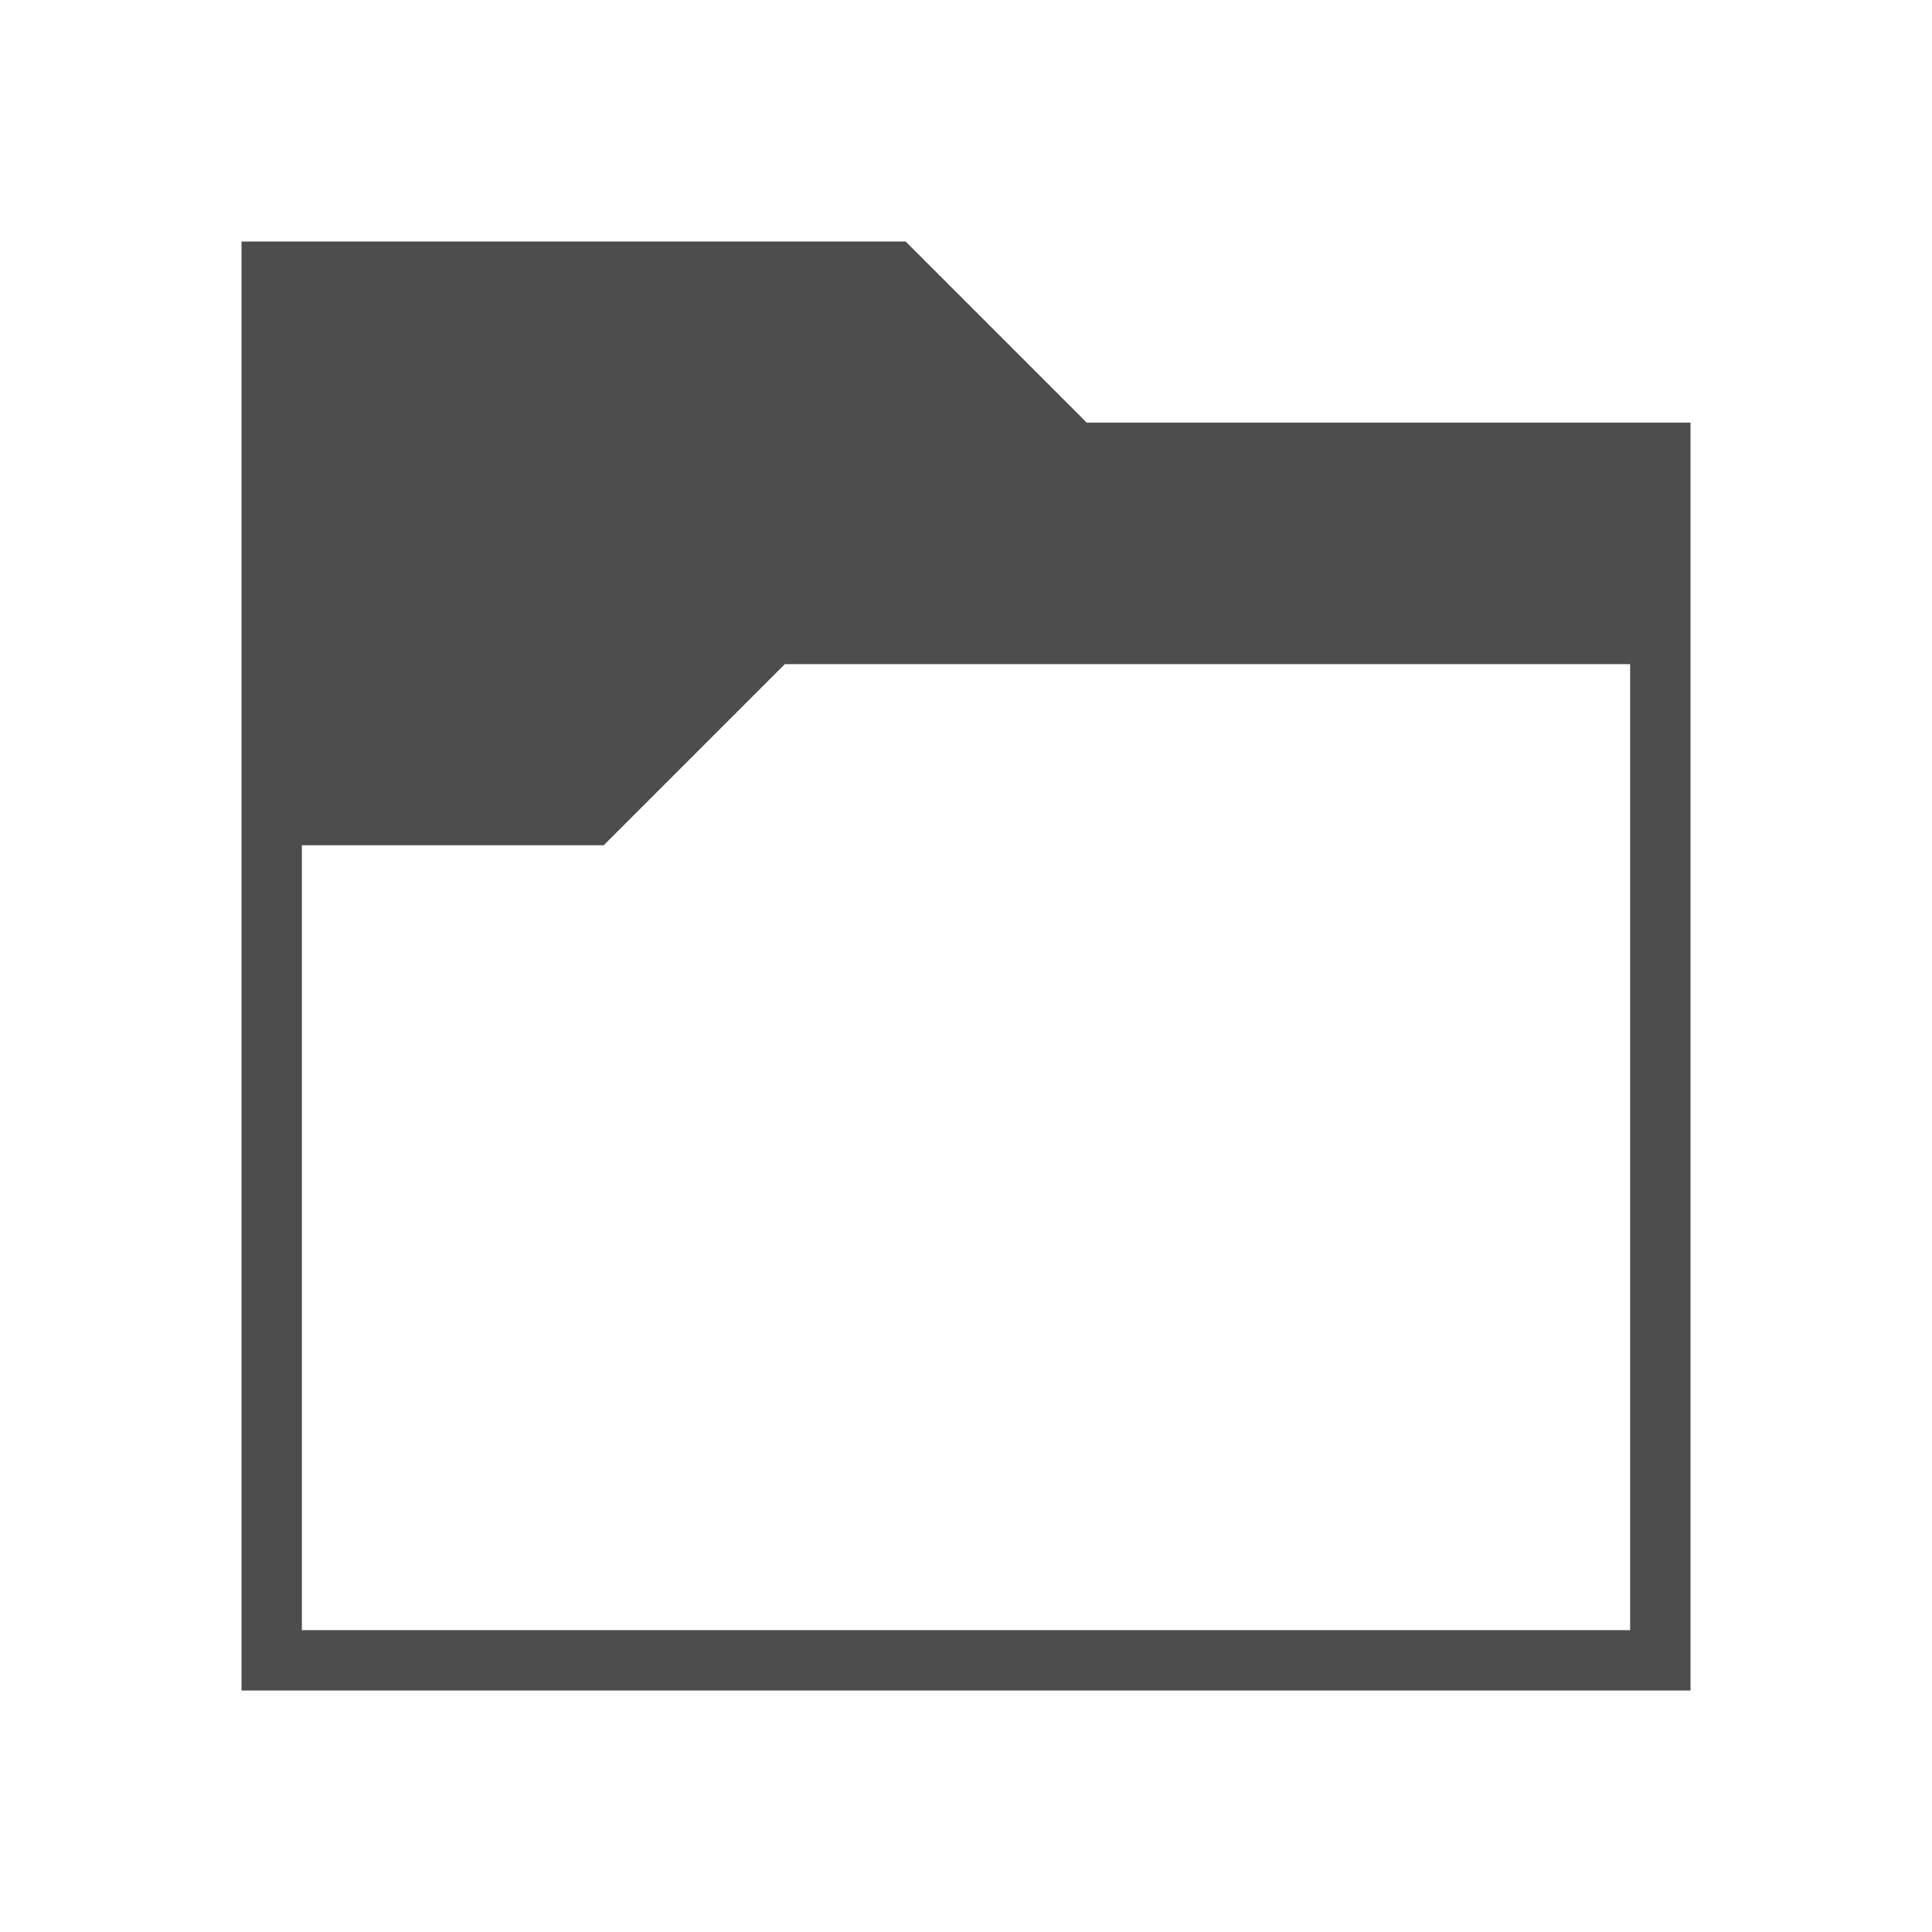
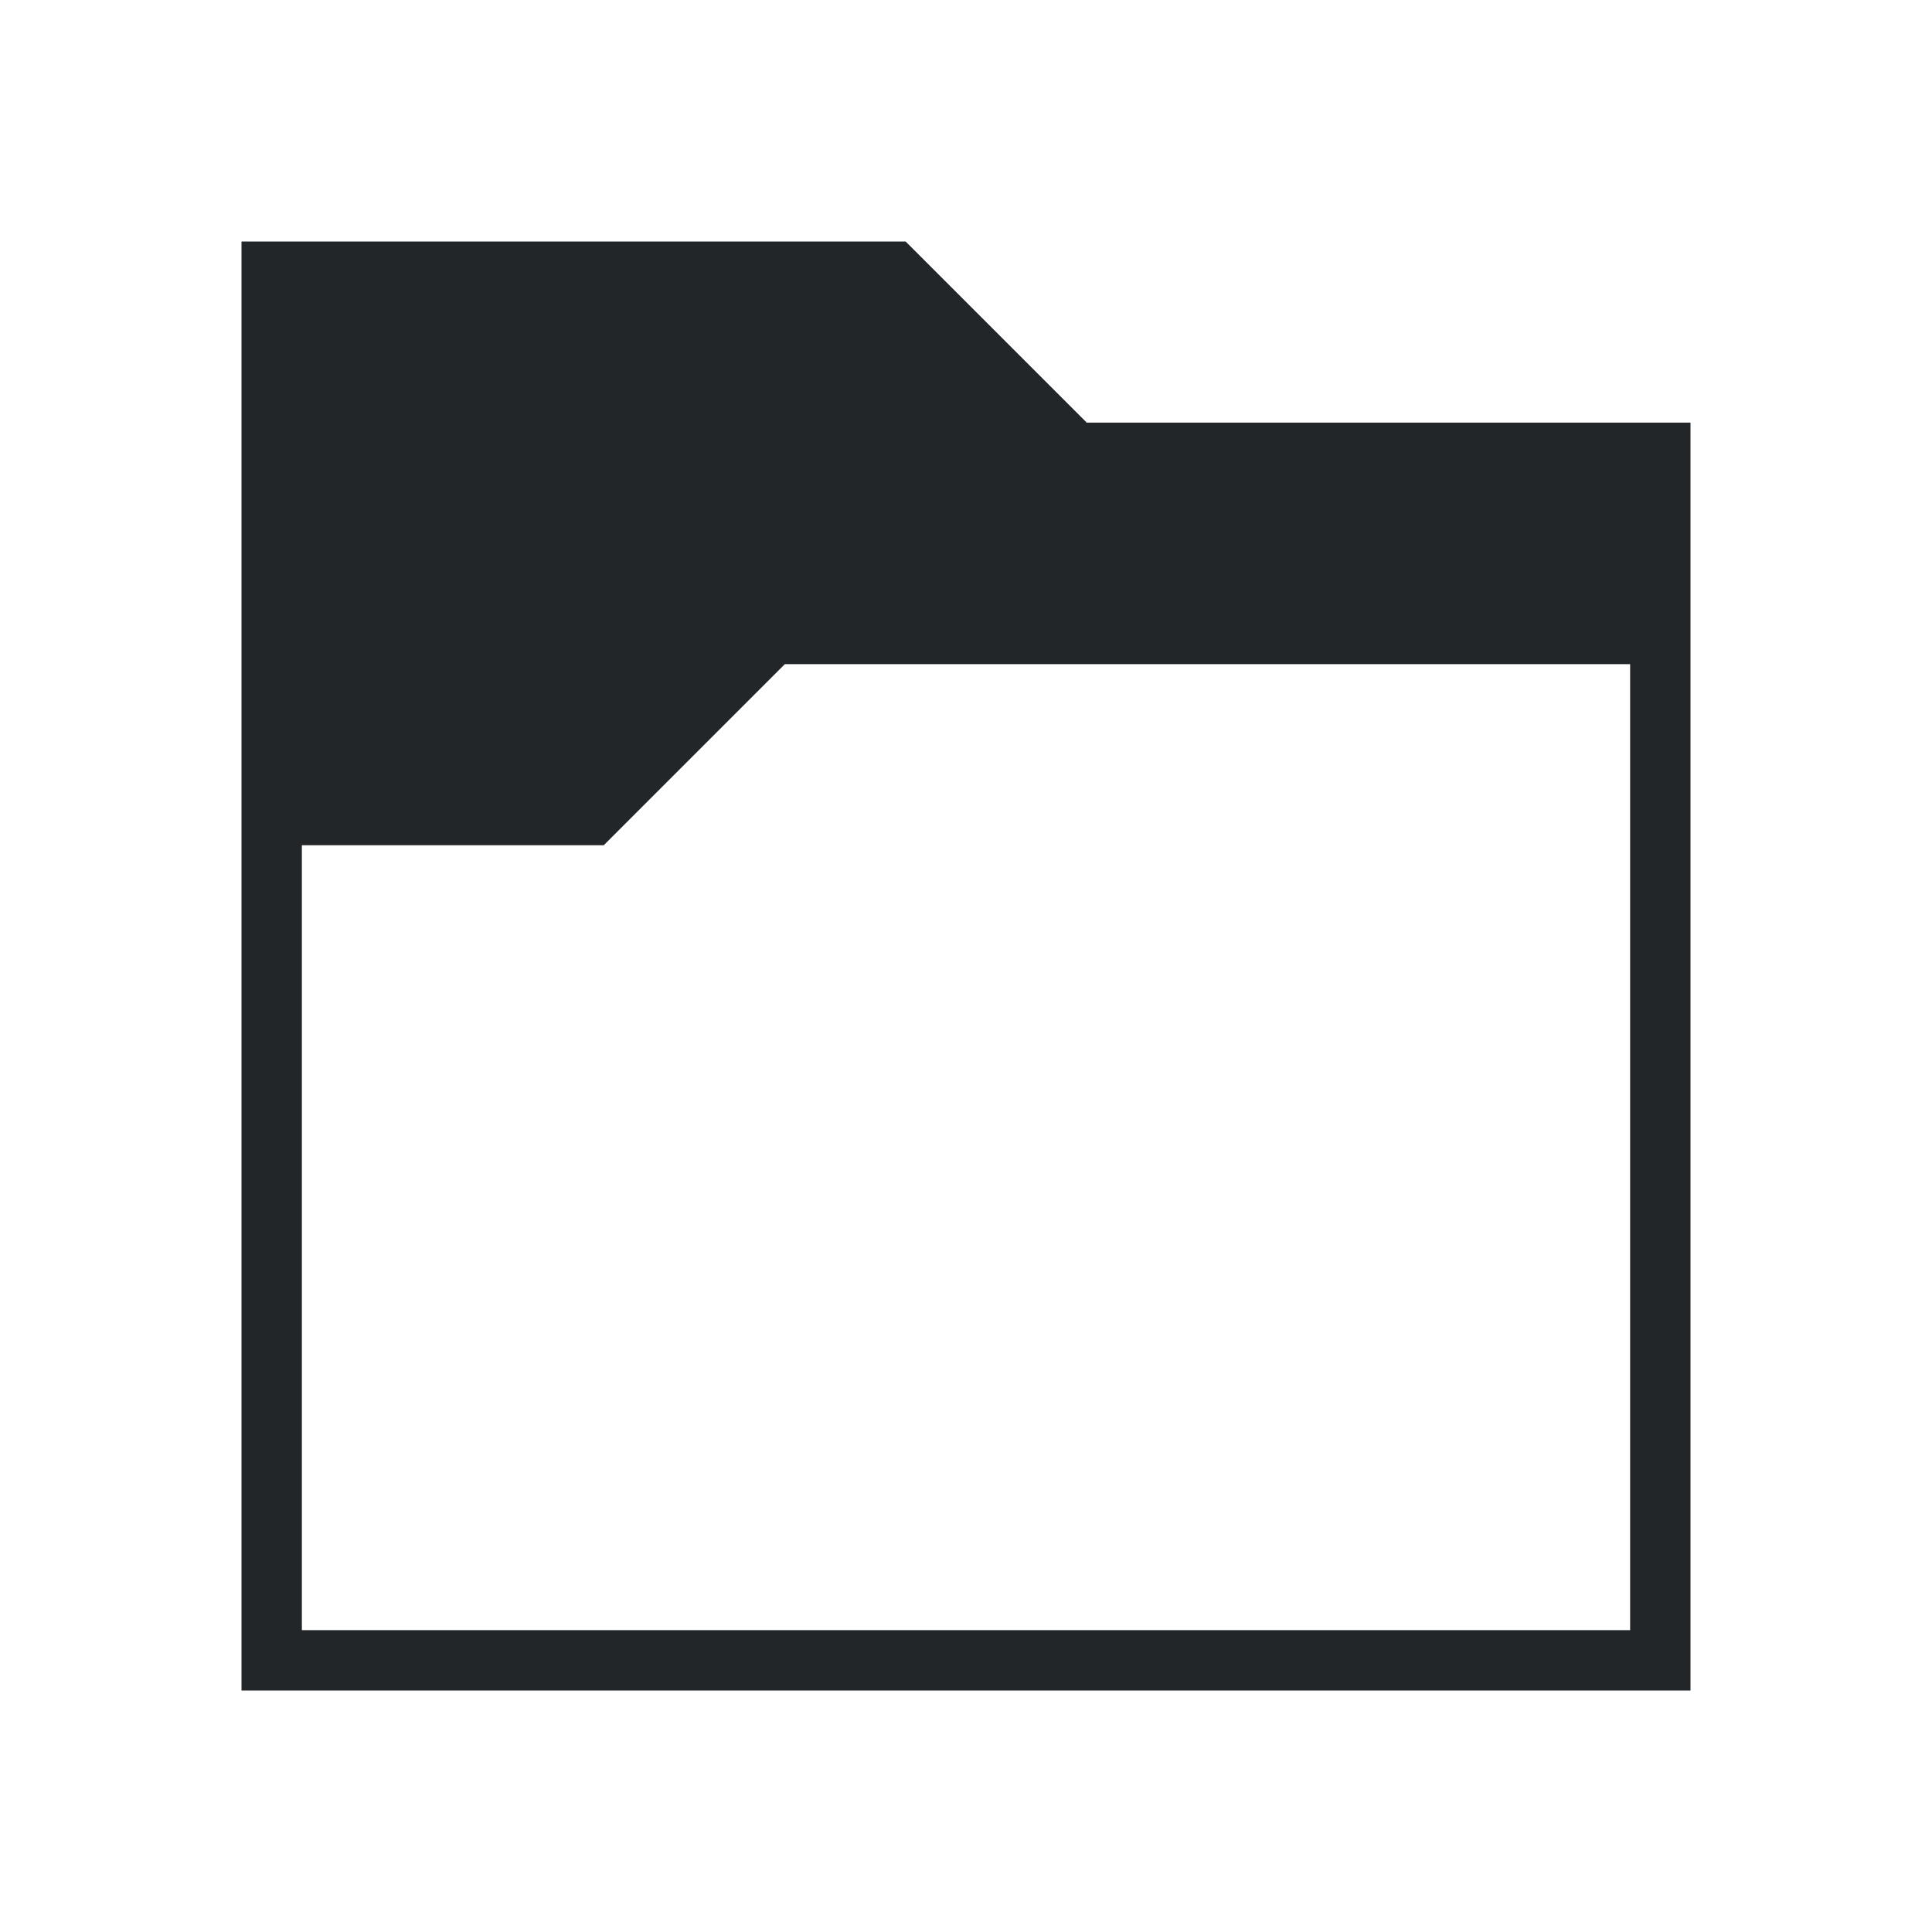
<svg xmlns="http://www.w3.org/2000/svg" viewBox="0 0 32 32">
  <defs id="defs3051">
    <style type="text/css" id="current-color-scheme">
      .ColorScheme-Text {
-         color:#4d4d4d;
+         color:#232629;
      }
      </style>
  </defs>
  <path style="fill:currentColor;fill-opacity:1;stroke:none" d="m4 4v24h24l-1-1h-22v-13h5l3-3h14v16l1 1v-21h-10l-3-3z" class="ColorScheme-Text" />
</svg>
